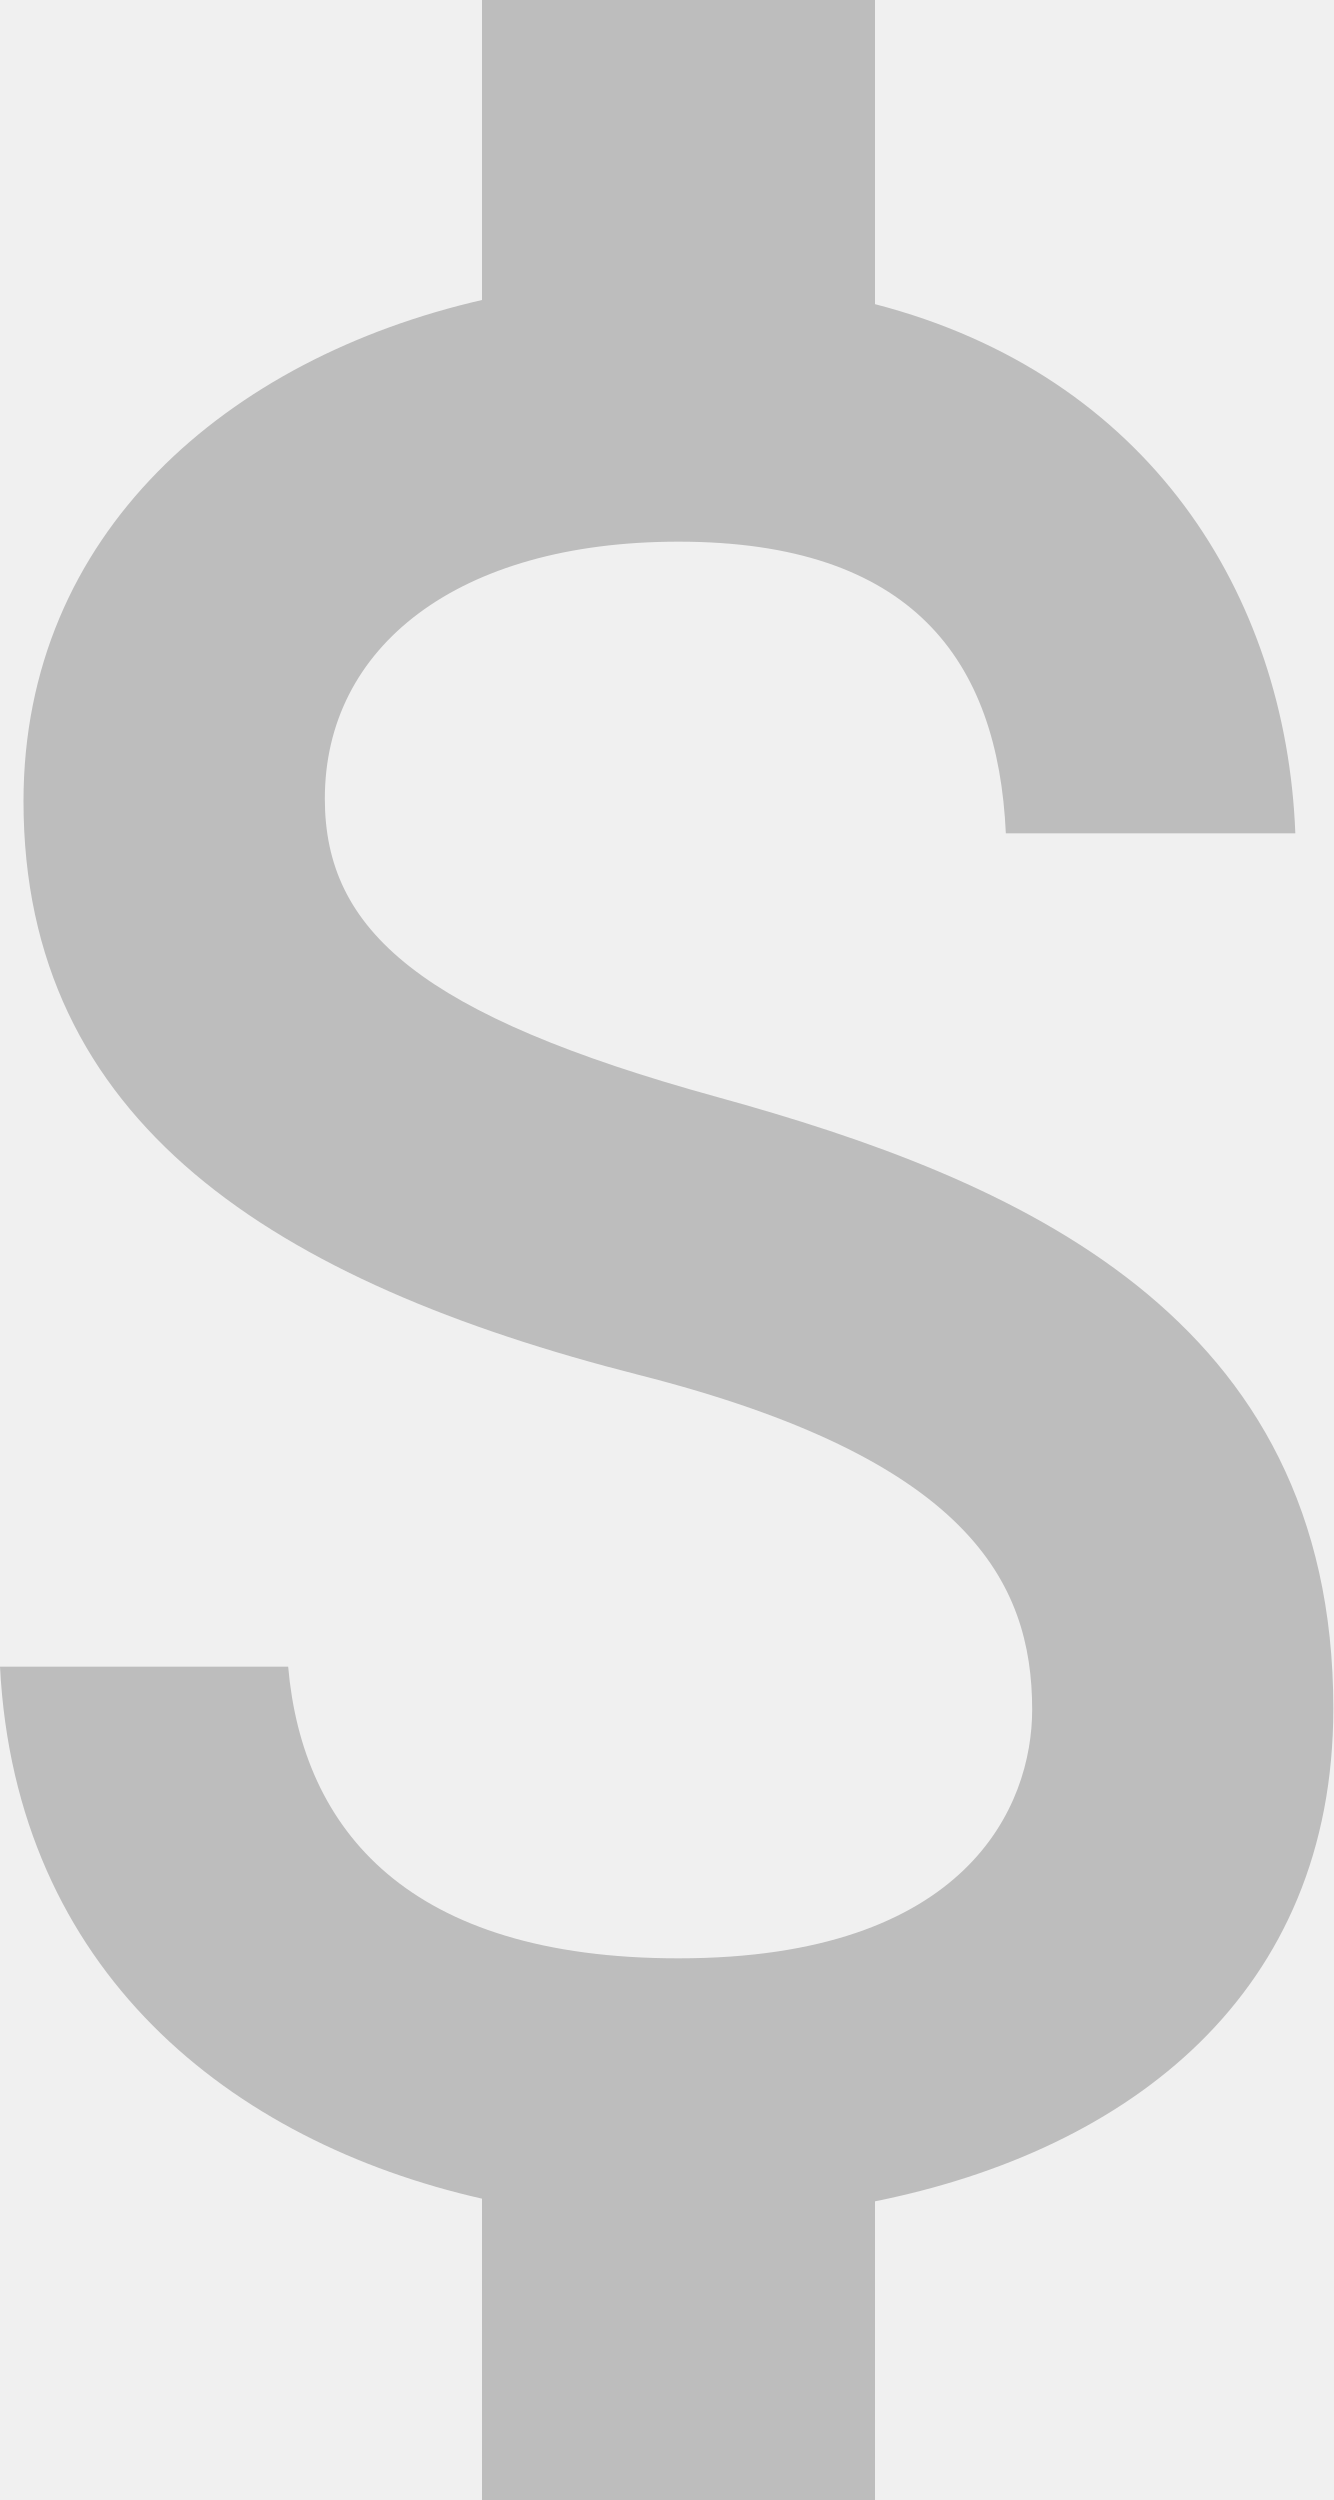
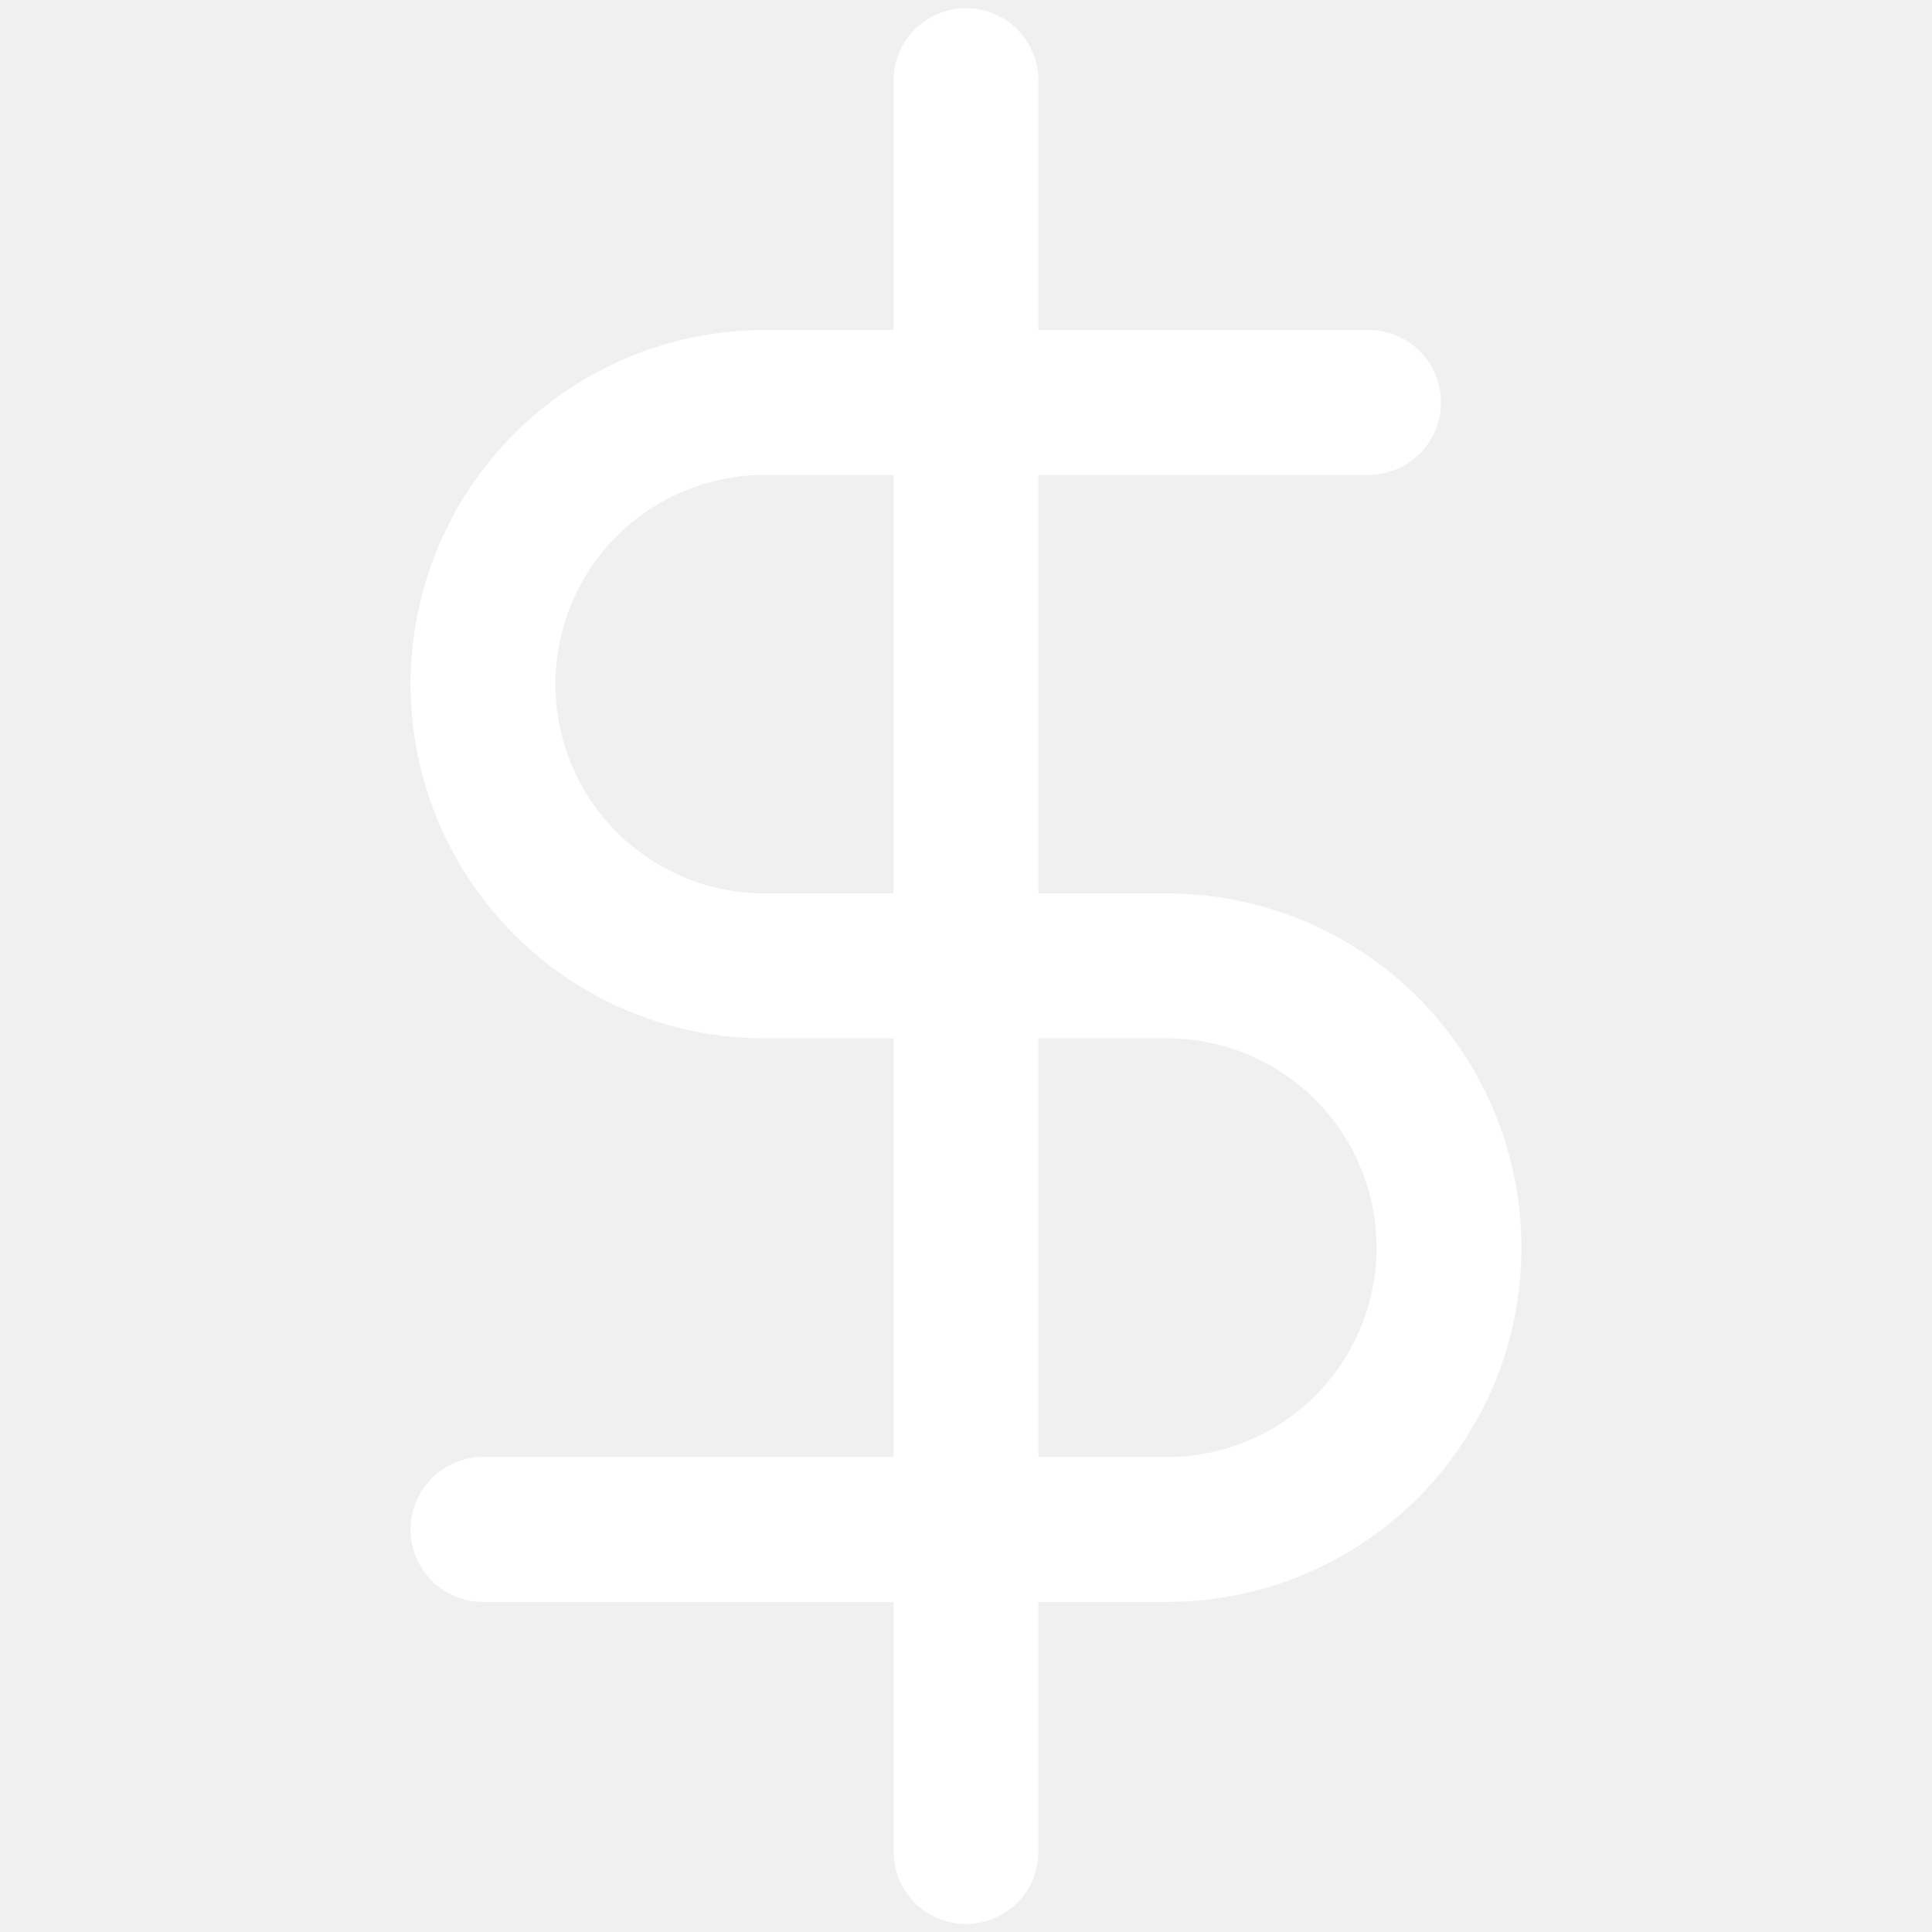
- <svg xmlns="http://www.w3.org/2000/svg" width="8" height="15" viewBox="0 0 8 15" fill="none">
-   <path d="M4.306 6.583C2.523 6.092 1.949 5.583 1.949 4.792C1.949 3.883 2.743 3.25 4.071 3.25C5.47 3.25 5.988 3.958 6.035 5H7.772C7.717 3.567 6.892 2.25 5.25 1.825V0H2.892V1.8C1.367 2.15 0.141 3.2 0.141 4.808C0.141 6.733 1.642 7.692 3.835 8.25C5.8 8.75 6.193 9.483 6.193 10.258C6.193 10.833 5.807 11.75 4.071 11.75C2.452 11.75 1.815 10.983 1.729 10H0C0.094 11.825 1.383 12.85 2.892 13.192V15H5.25V13.208C6.782 12.9 8 11.958 8 10.25C8 7.883 6.09 7.075 4.306 6.583Z" fill="#BDBDBD" />
+ <svg xmlns="http://www.w3.org/2000/svg" width="20" height="20" viewBox="0 0 20 20" fill="none">
+   <path d="M10 0.834V19.167" stroke="white" stroke-width="1.5" stroke-linecap="round" stroke-linejoin="round" />
+   <path d="M14.167 4.166H7.917C7.143 4.166 6.401 4.473 5.854 5.02C5.307 5.567 5 6.309 5 7.083C5 7.856 5.307 8.598 5.854 9.145C6.401 9.692 7.143 9.999 7.917 9.999H12.083C12.857 9.999 13.599 10.307 14.146 10.854C14.693 11.401 15 12.143 15 12.916C15 13.69 14.693 14.431 14.146 14.978C13.599 15.525 12.857 15.833 12.083 15.833H5" stroke="white" stroke-width="1.5" stroke-linecap="round" stroke-linejoin="round" />
</svg>
